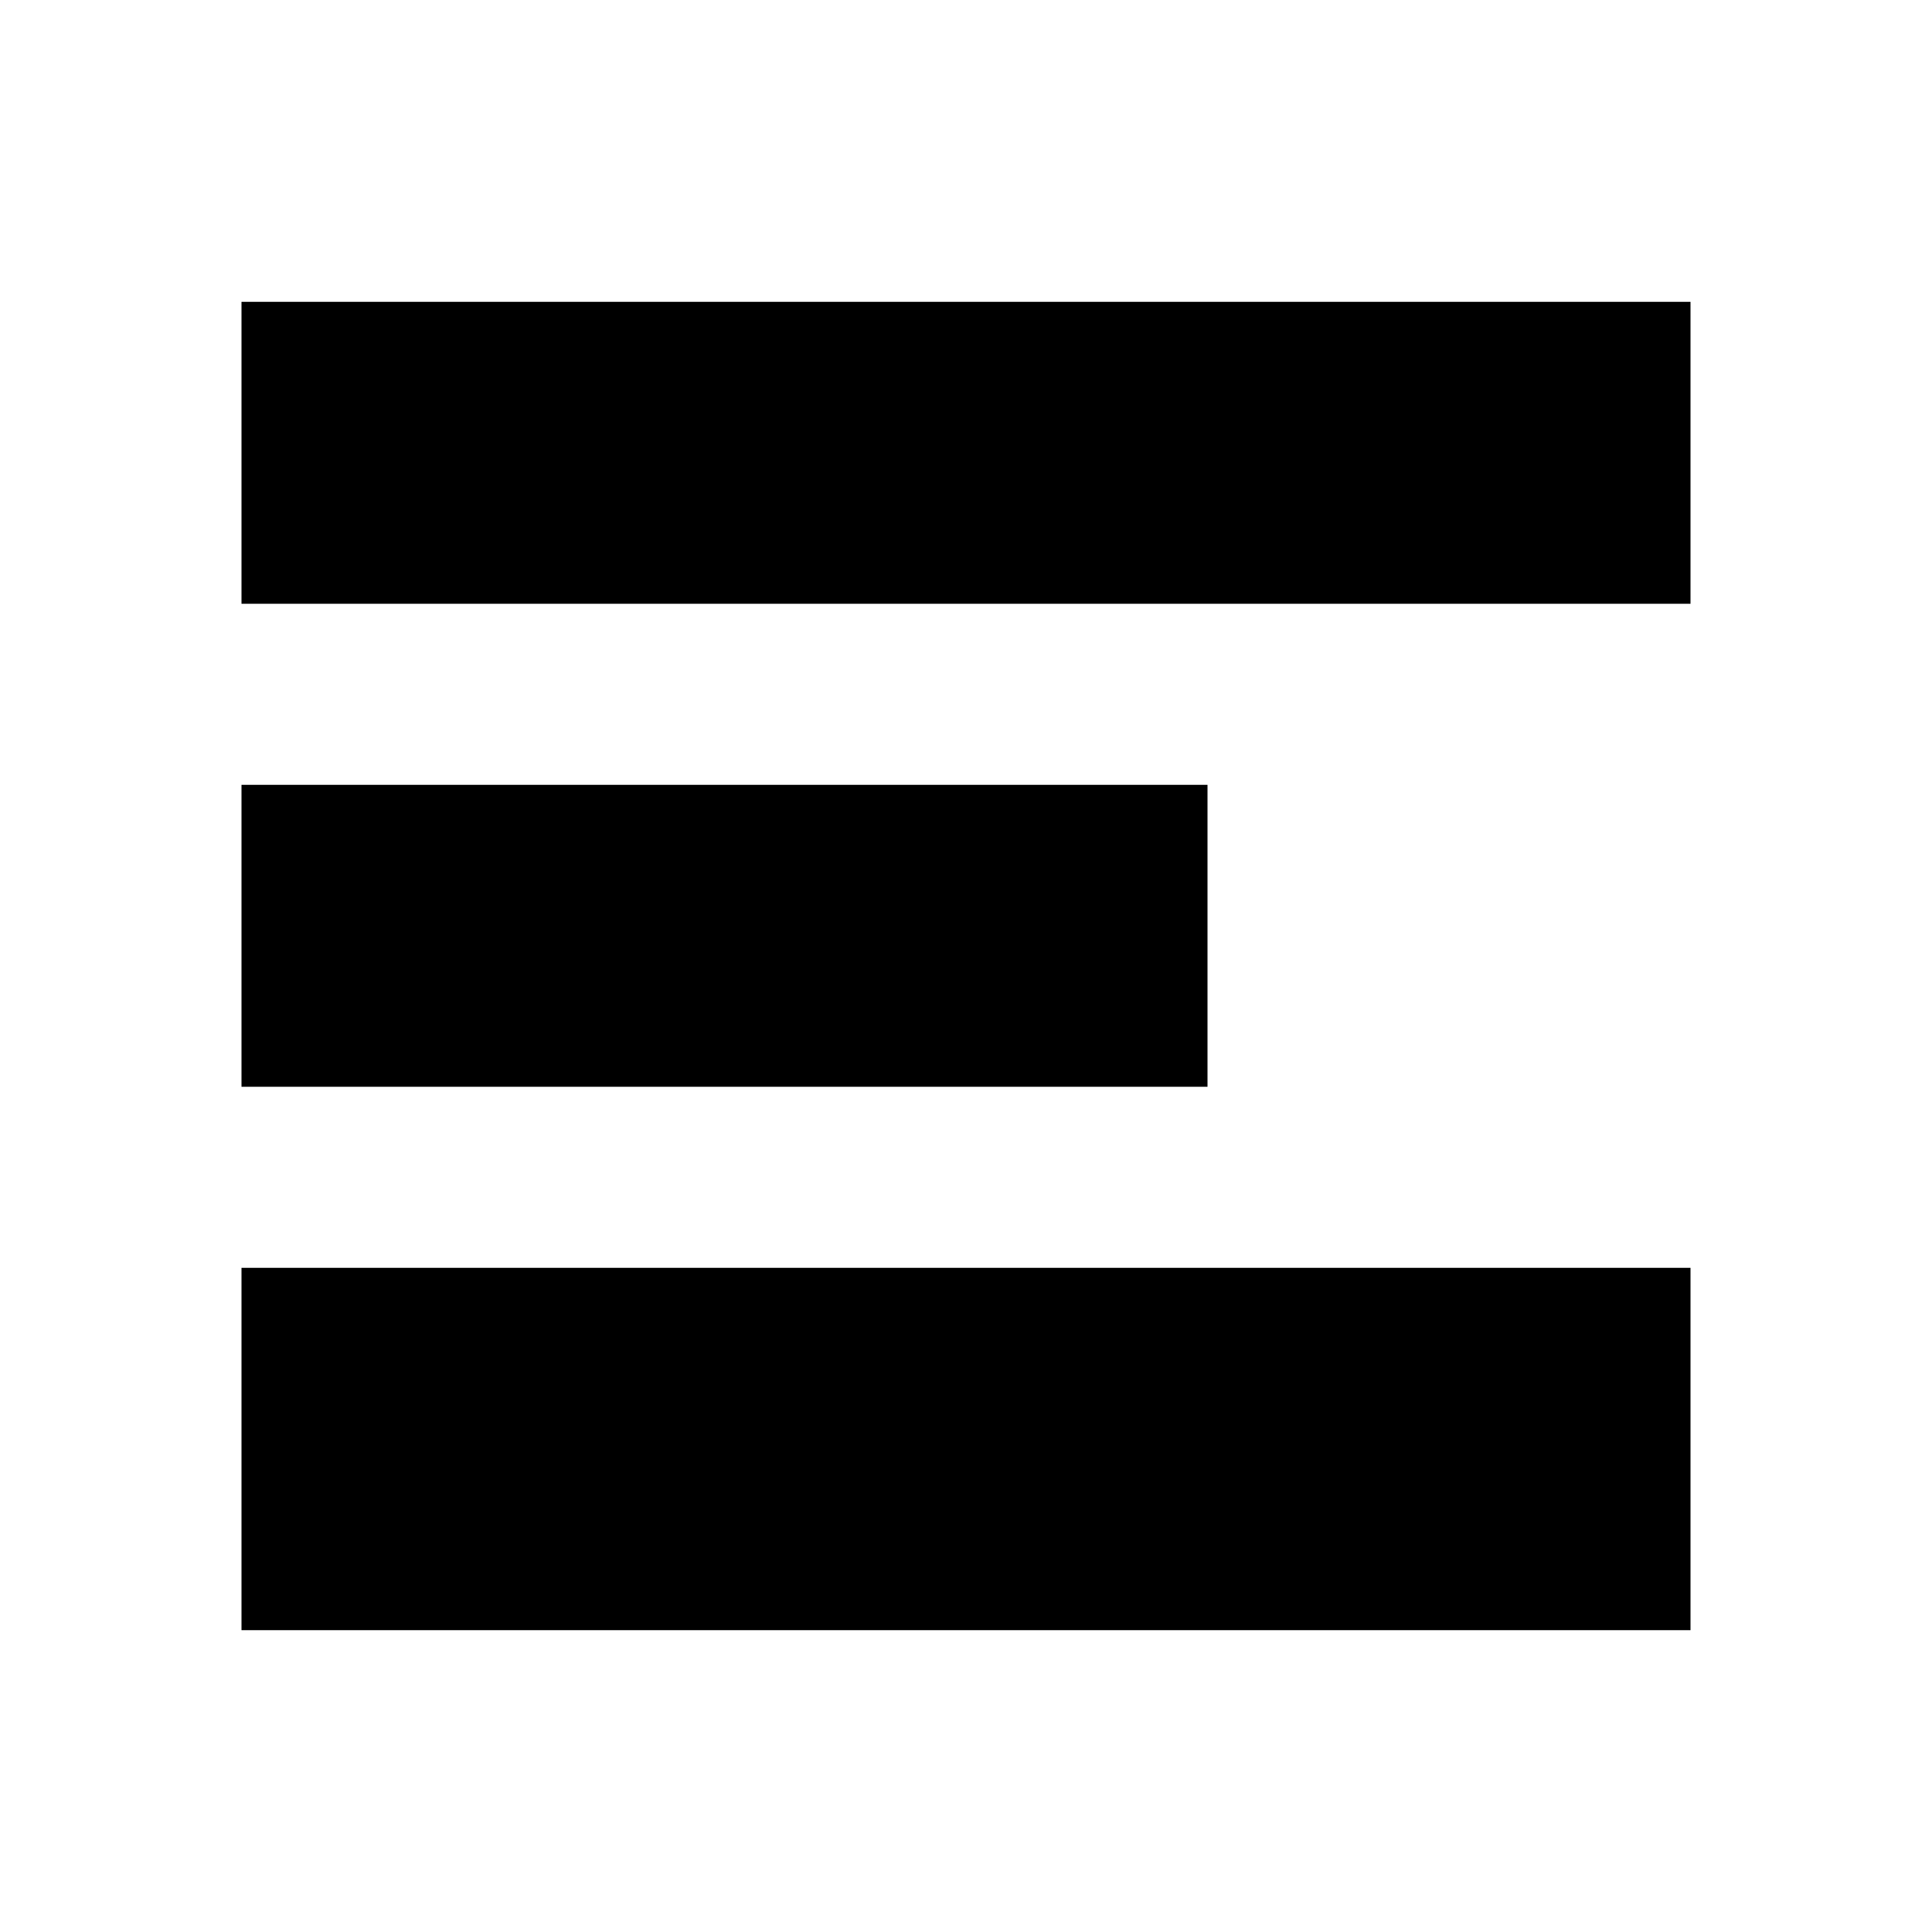
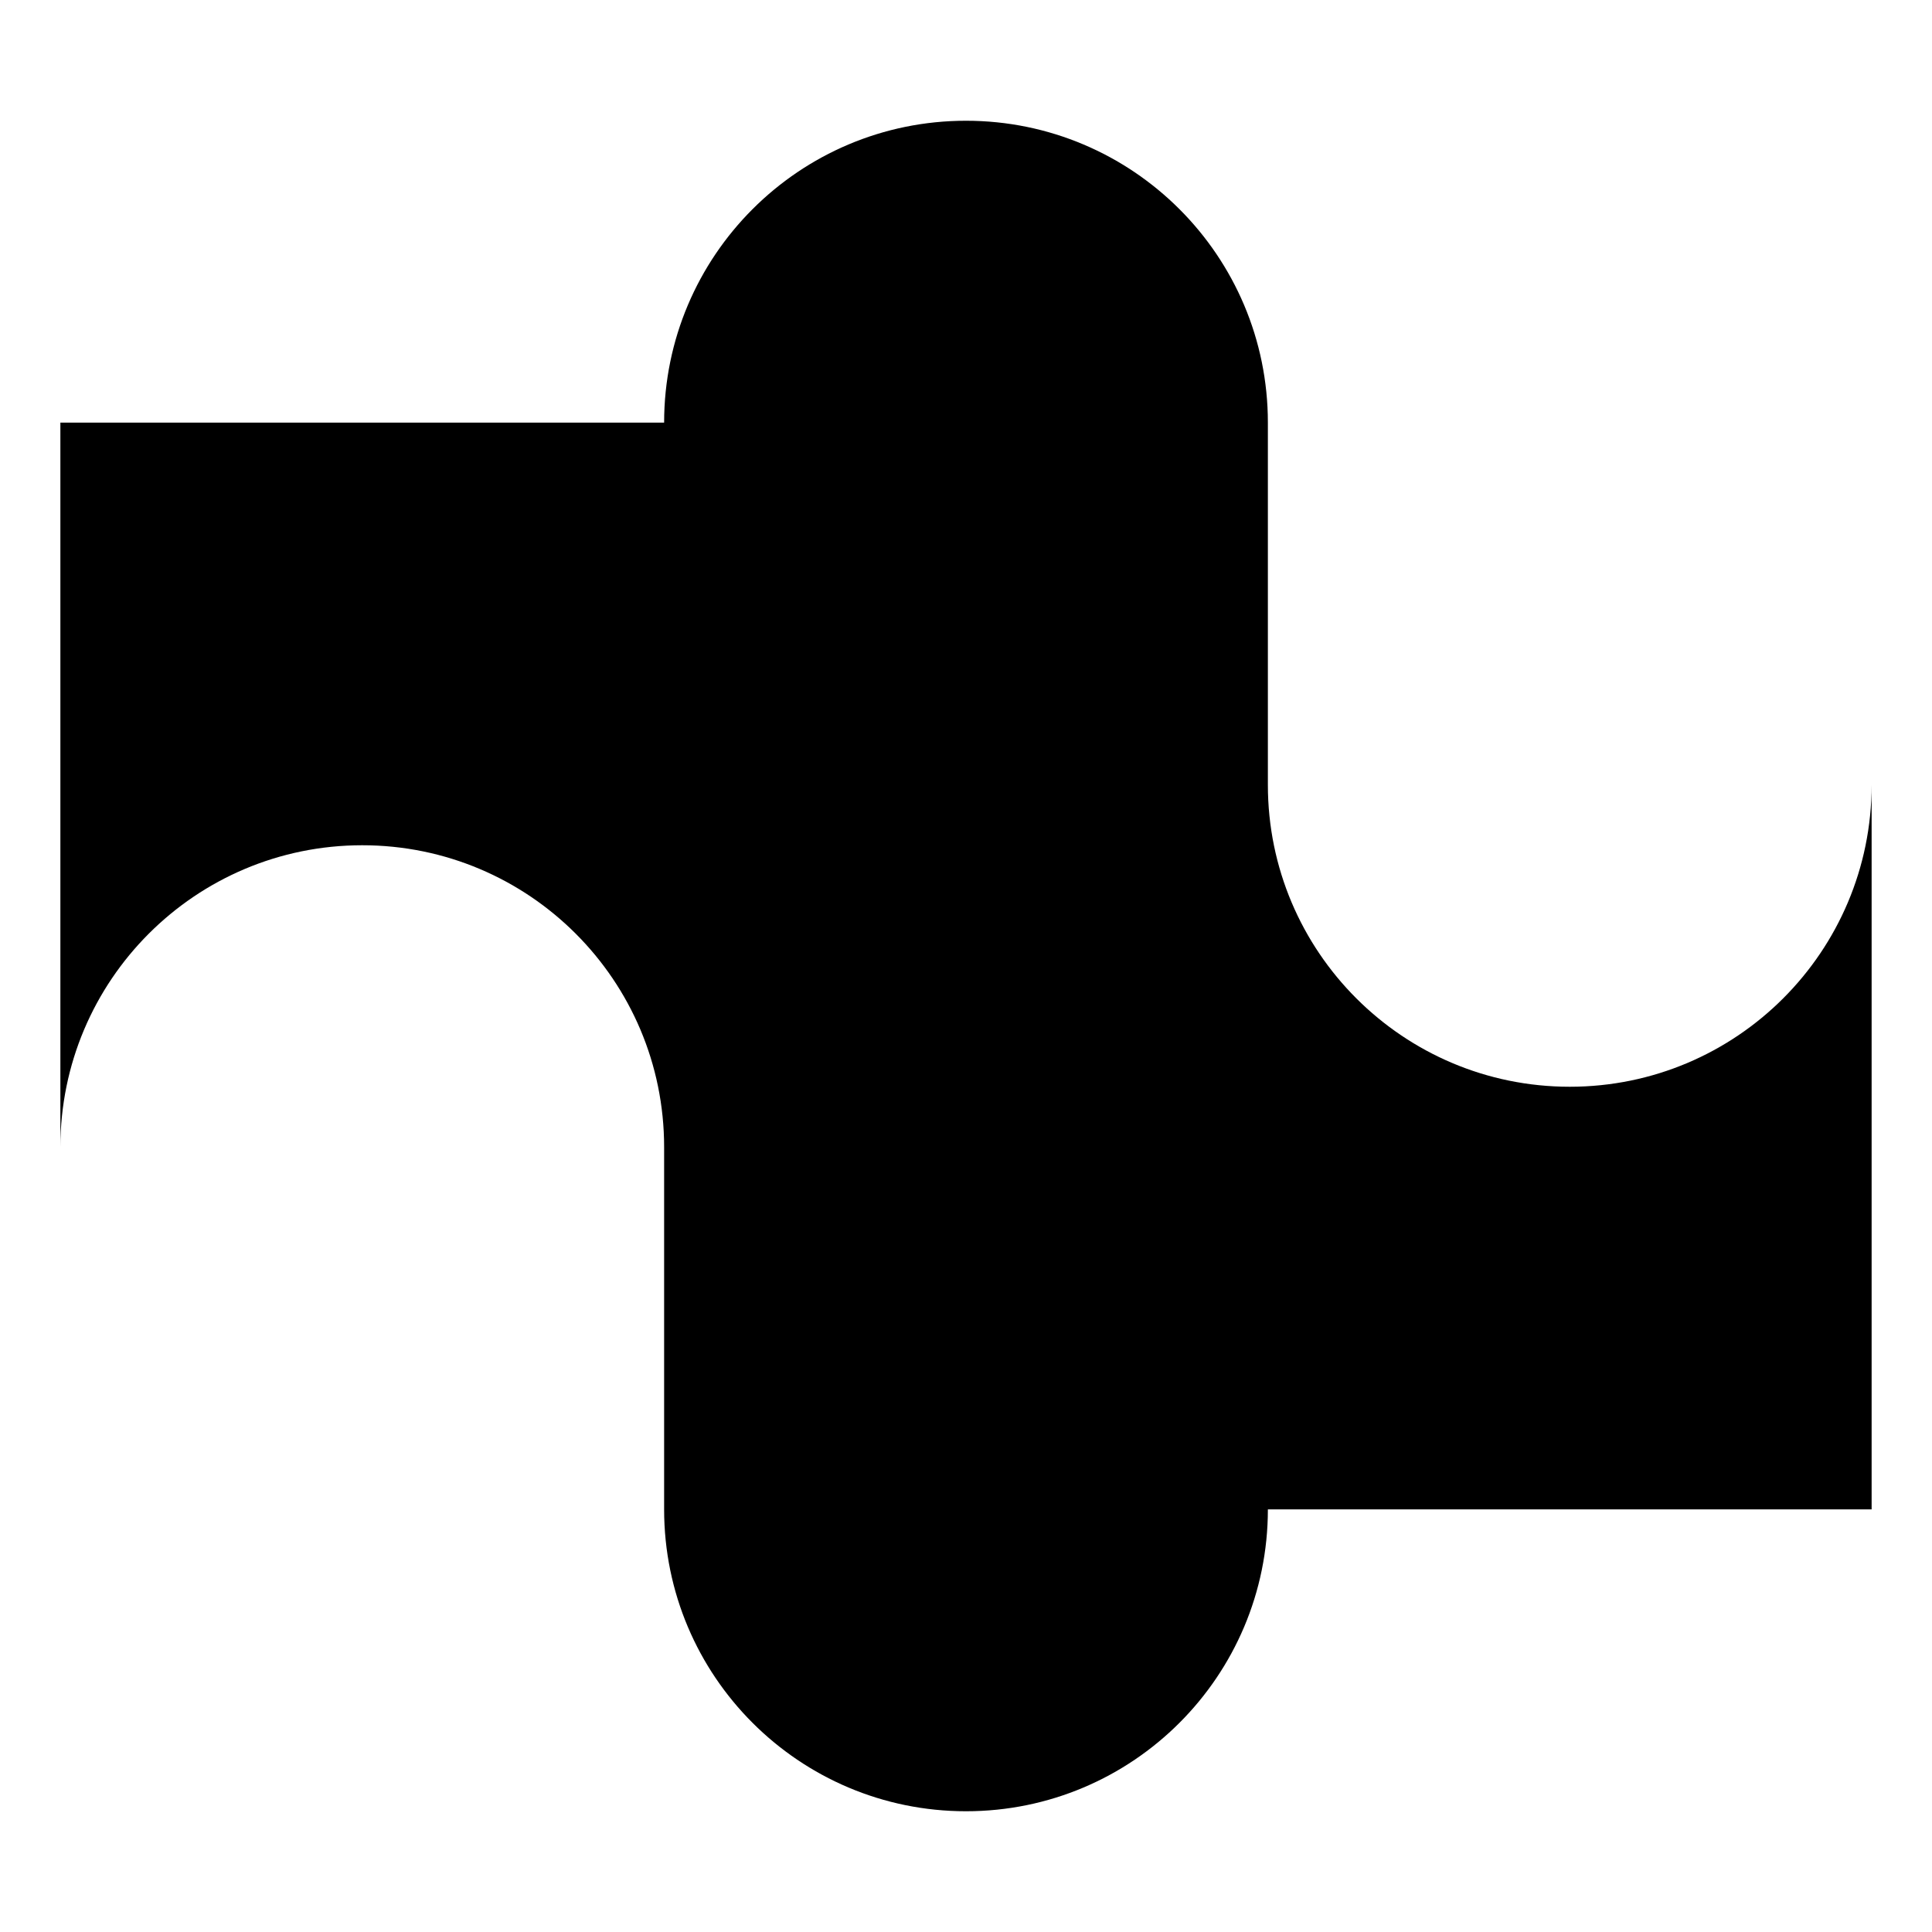
- <svg xmlns="http://www.w3.org/2000/svg" width="32" height="32" viewBox="0 0 32 32" role="img" aria-labelledby="title">
-   <style>
-     :root { color: #000; }
-     @media (prefers-color-scheme: dark) {
-       :root { color: #fff; }
-     }
-   </style>
-   <path fill="currentColor" d="M4 5h24v5H4zM4 13h16v5H4zM4 21h24v6H4z" />
+ <svg xmlns="http://www.w3.org/2000/svg" width="32" height="32" viewBox="0 0 32 32" role="img" aria-labelledby="title desc">
+   <path fill="#000" d="M3 7h8a5 5 0 1 1 10 0v6a5 5 0 1 0 10 0v12H21a5 5 0 1 1-10 0V19a5 5 0 1 0-10 0V7Z" />
</svg>
